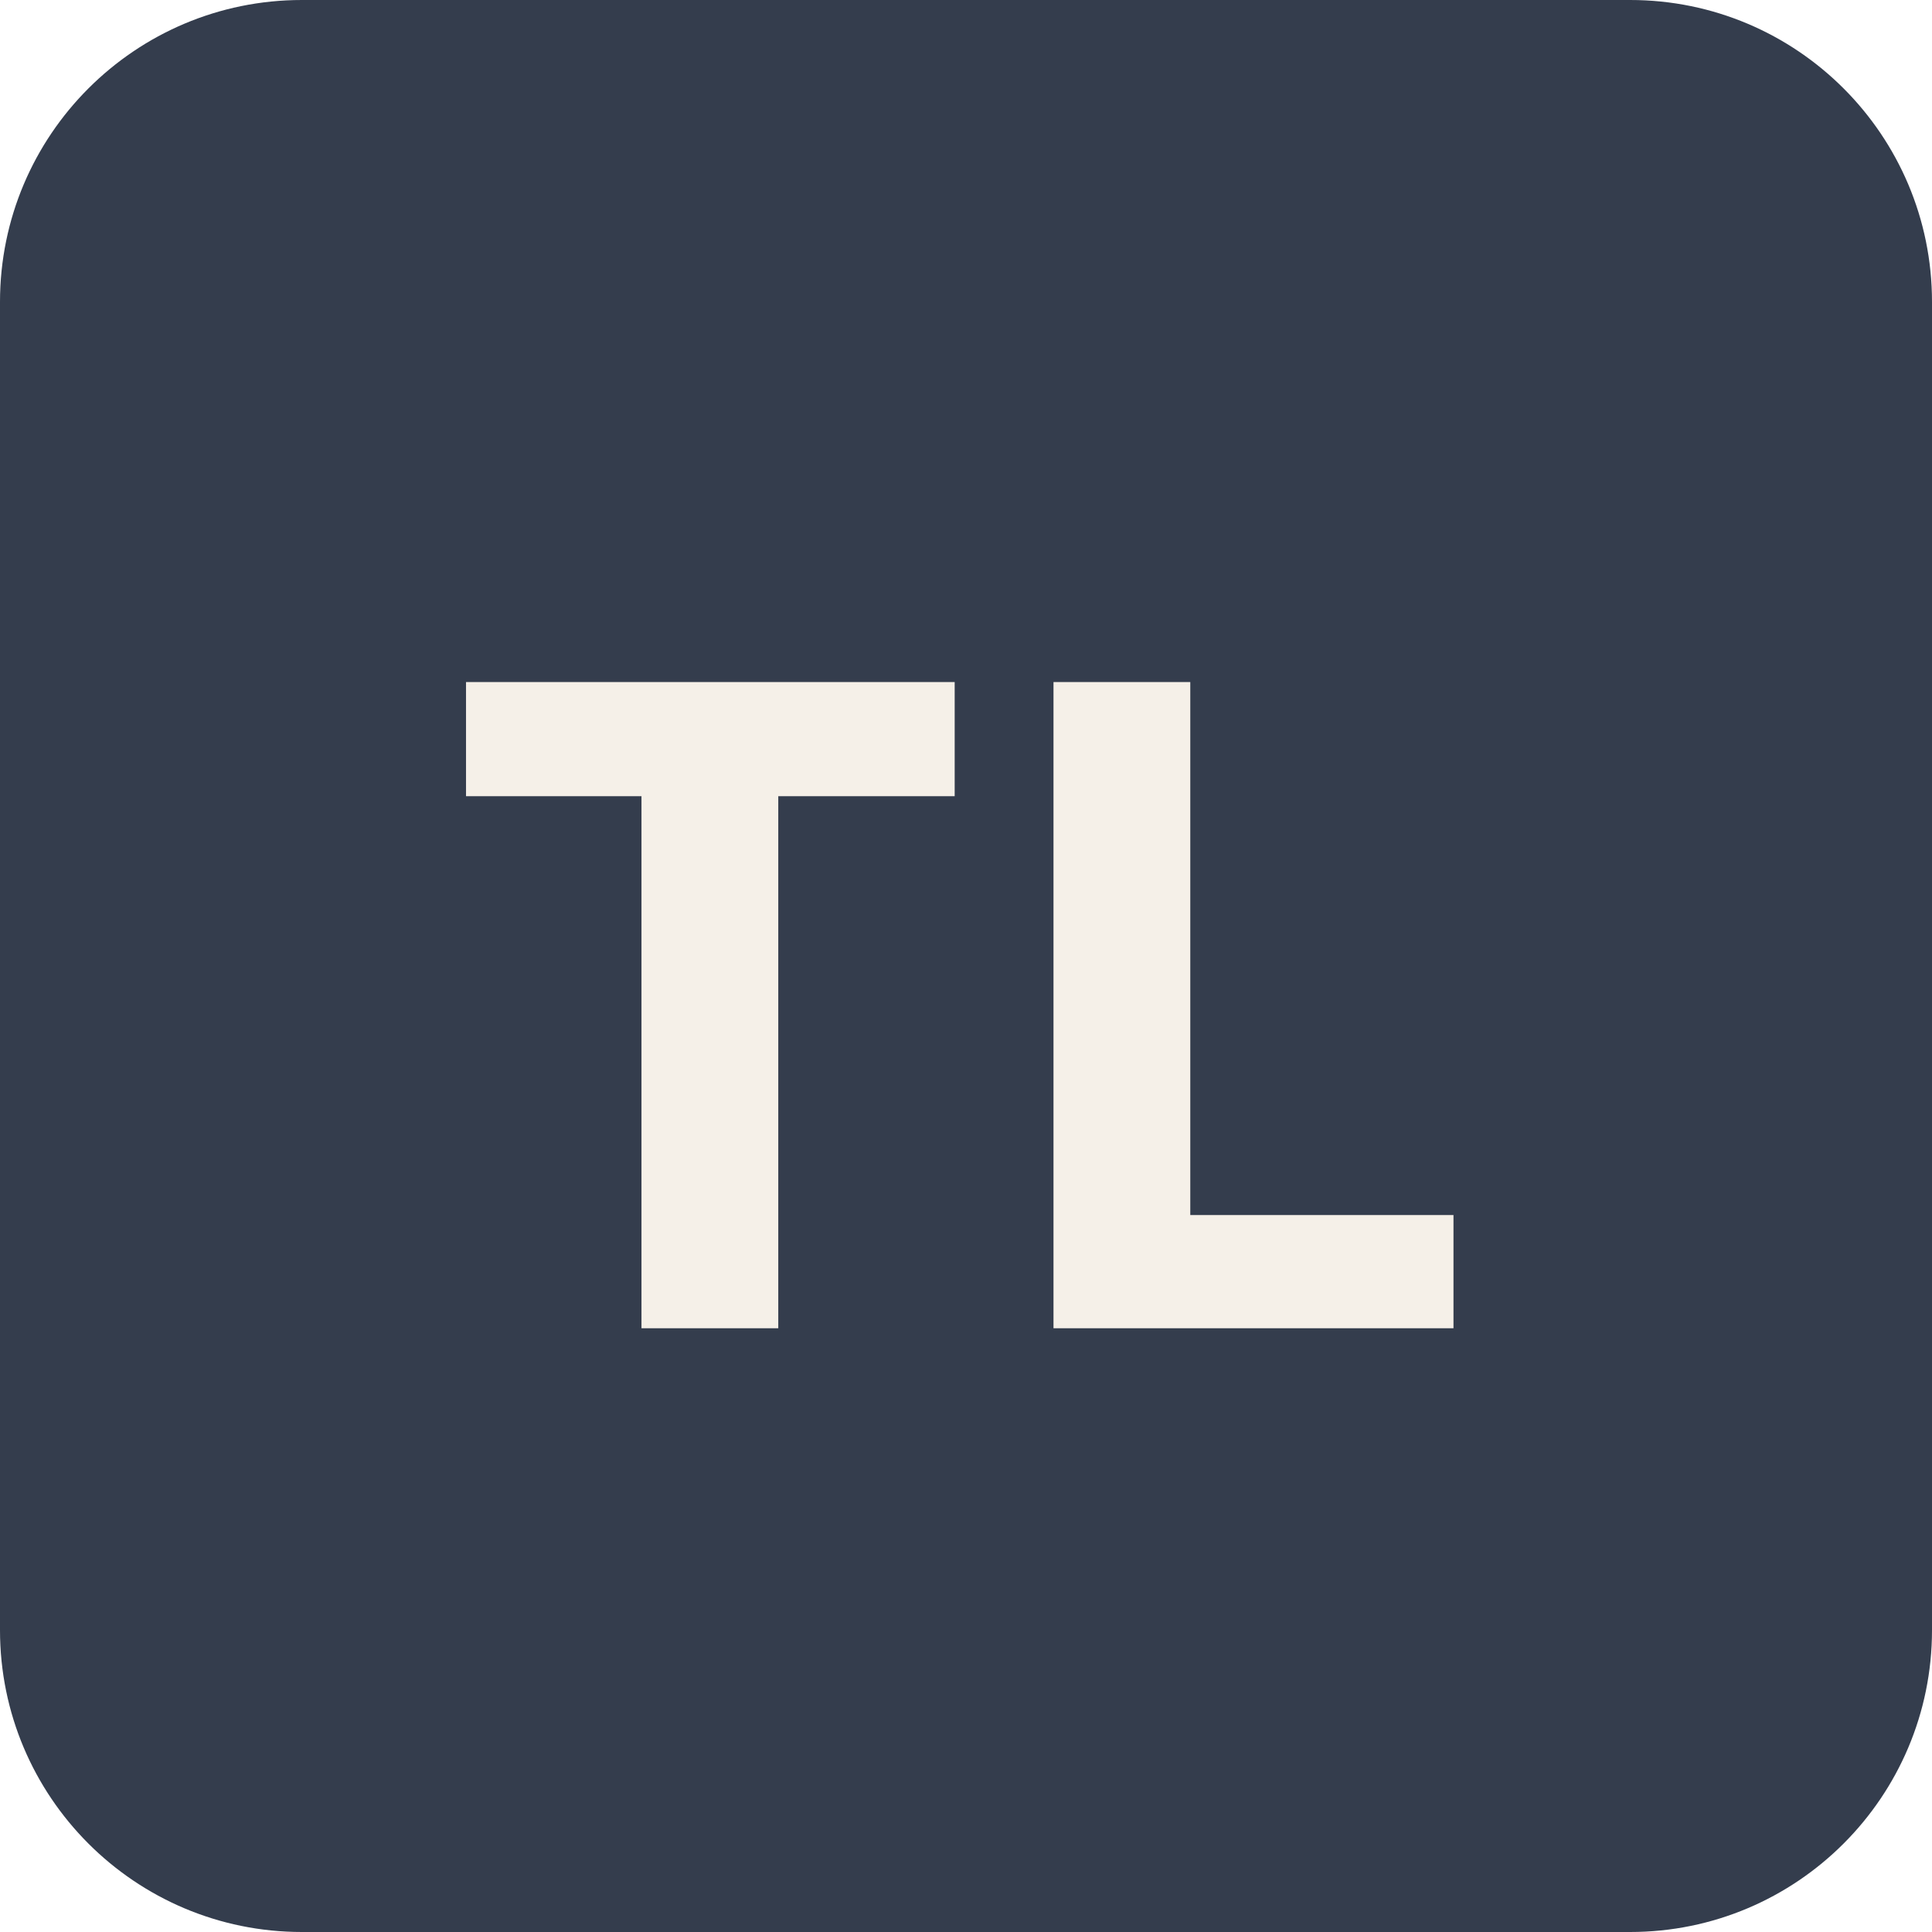
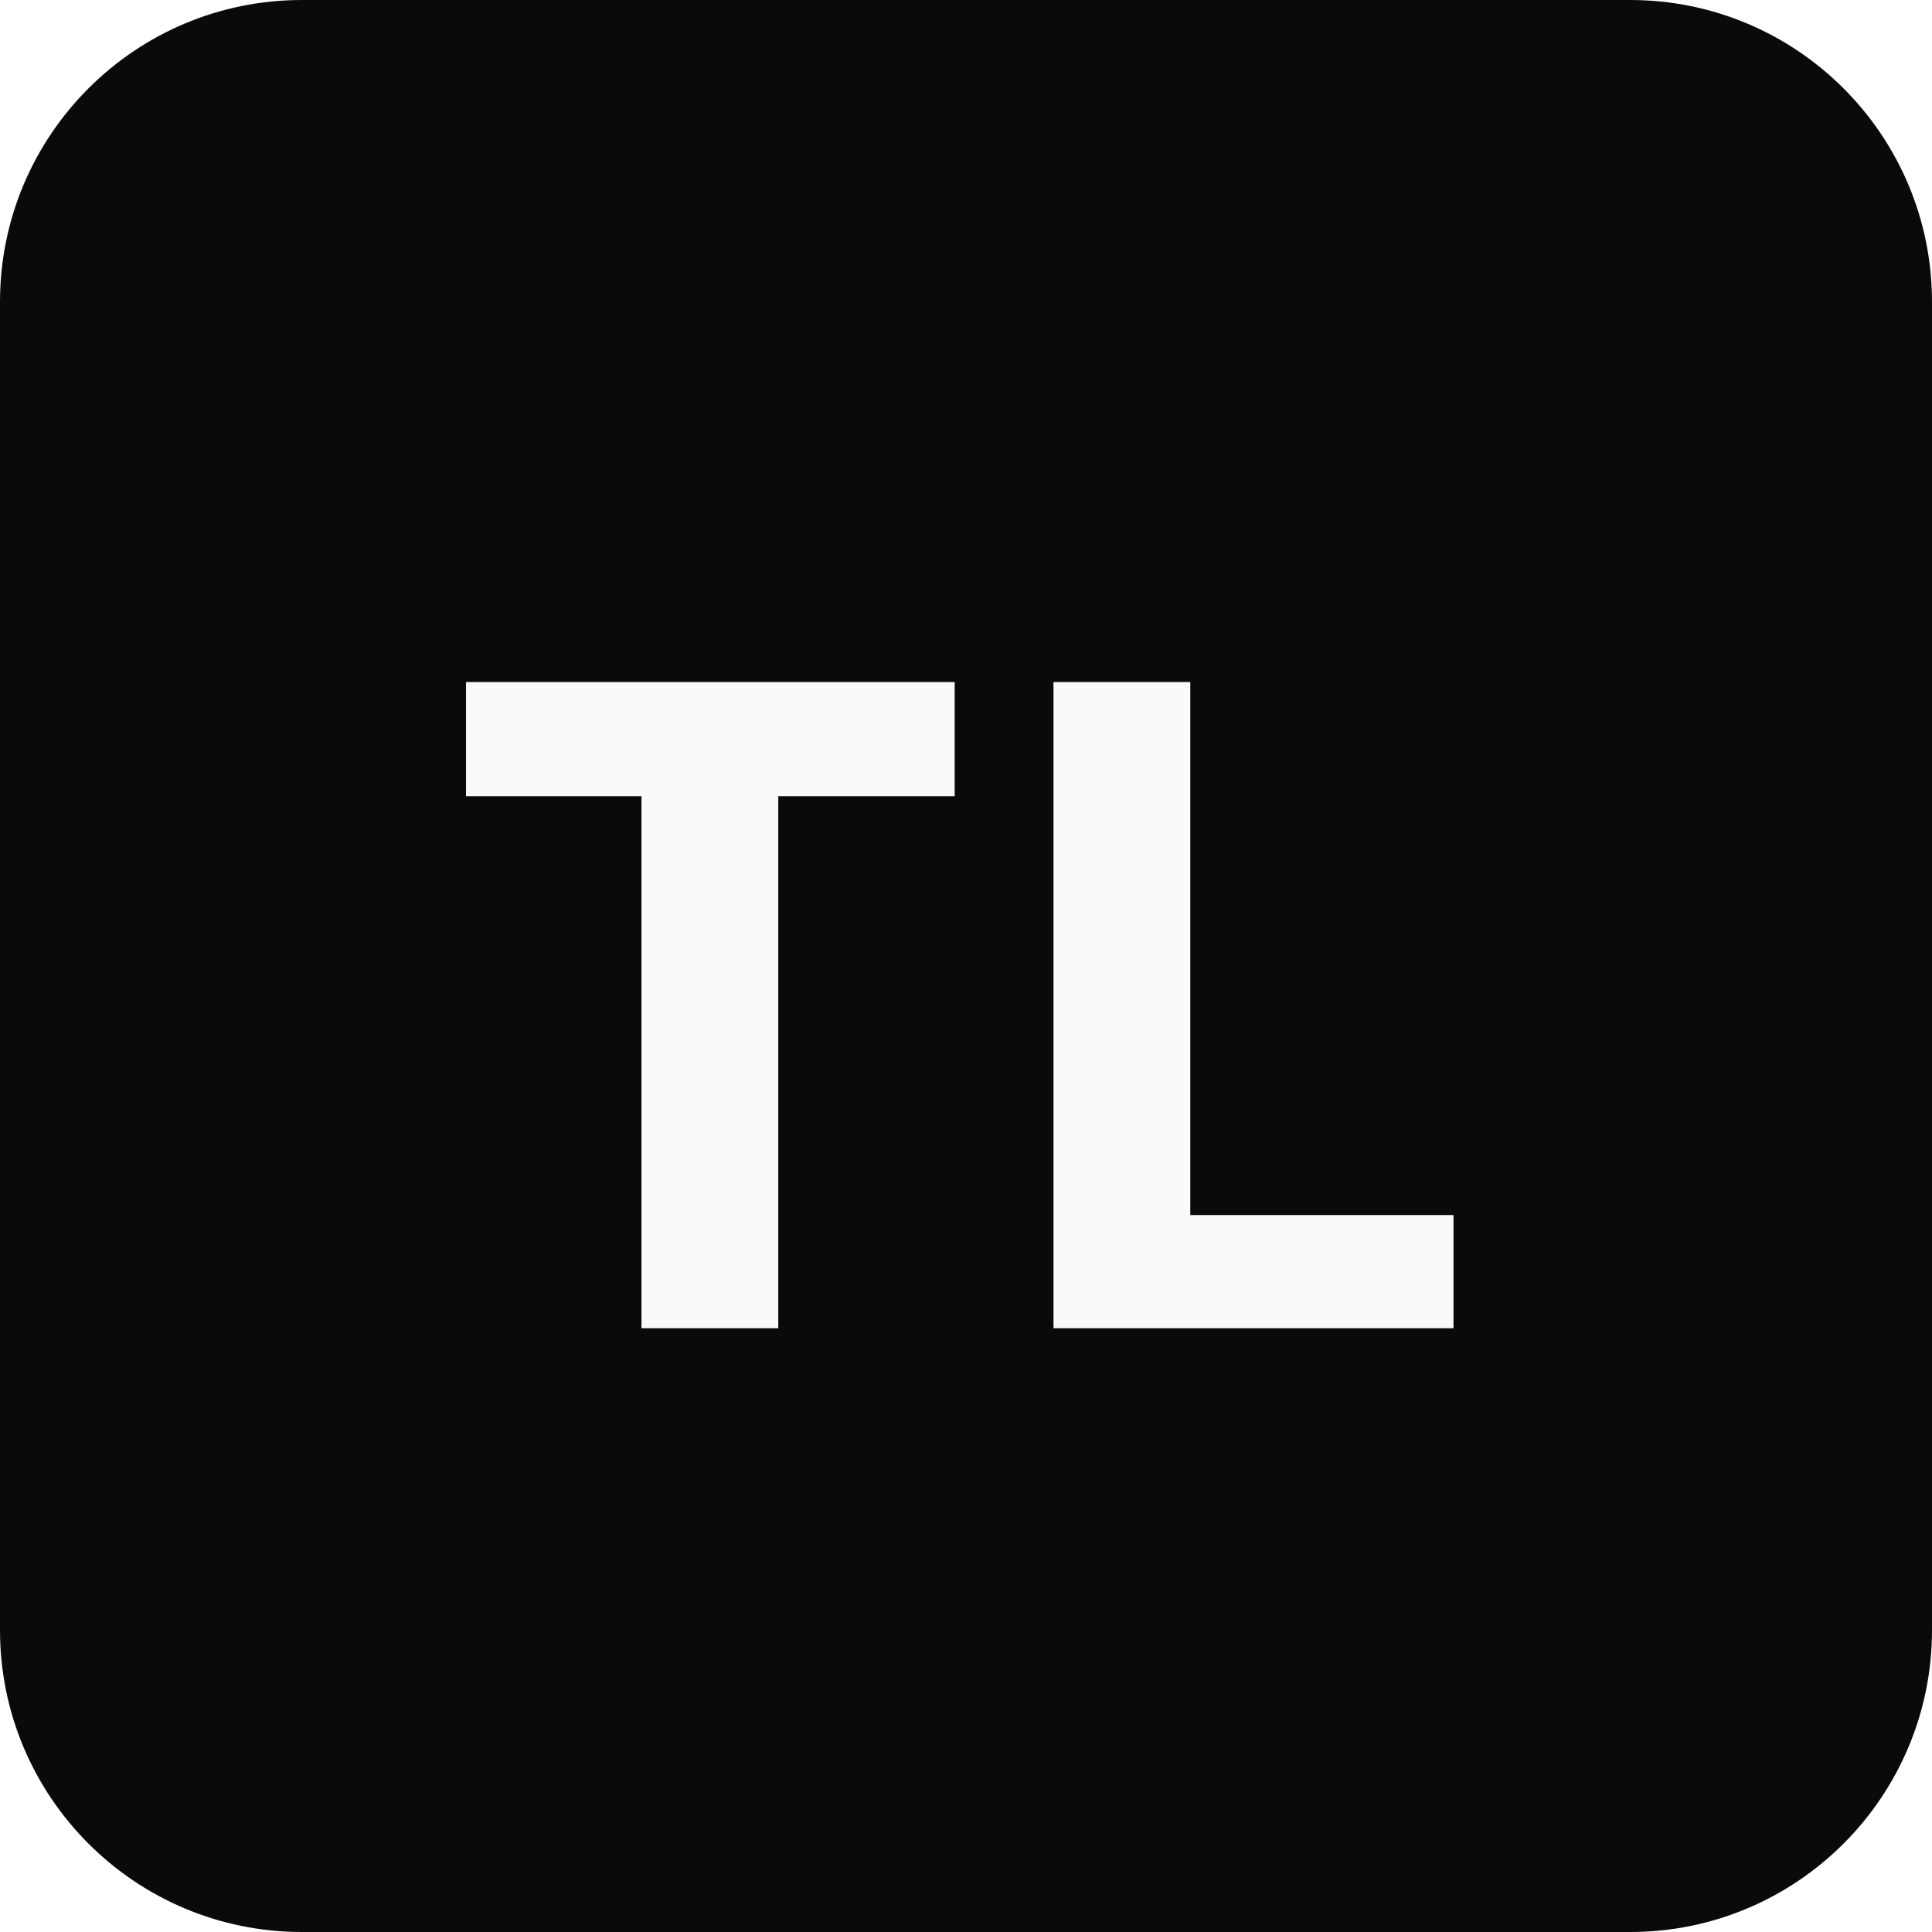
<svg xmlns="http://www.w3.org/2000/svg" viewBox="0 0 32 32">
  <style>
-     rect { fill: #343D4D; }
-     text { fill: #F5F0E8; }
+     rect { fill: #0A0A0A; }
+     text { fill: #FAFAF9; }
    @media (prefers-color-scheme: dark) {
-       rect { fill: #F5F0E8; }
-       text { fill: #343D4D; }
+       rect { fill: #EDEDEC; }
+       text { fill: #0B0B0C; }
    }
  </style>
  <rect width="32" height="32" rx="5" />
  <text x="16" y="22" font-family="system-ui,sans-serif" font-size="15" font-weight="bold" text-anchor="middle">TL</text>
</svg>
